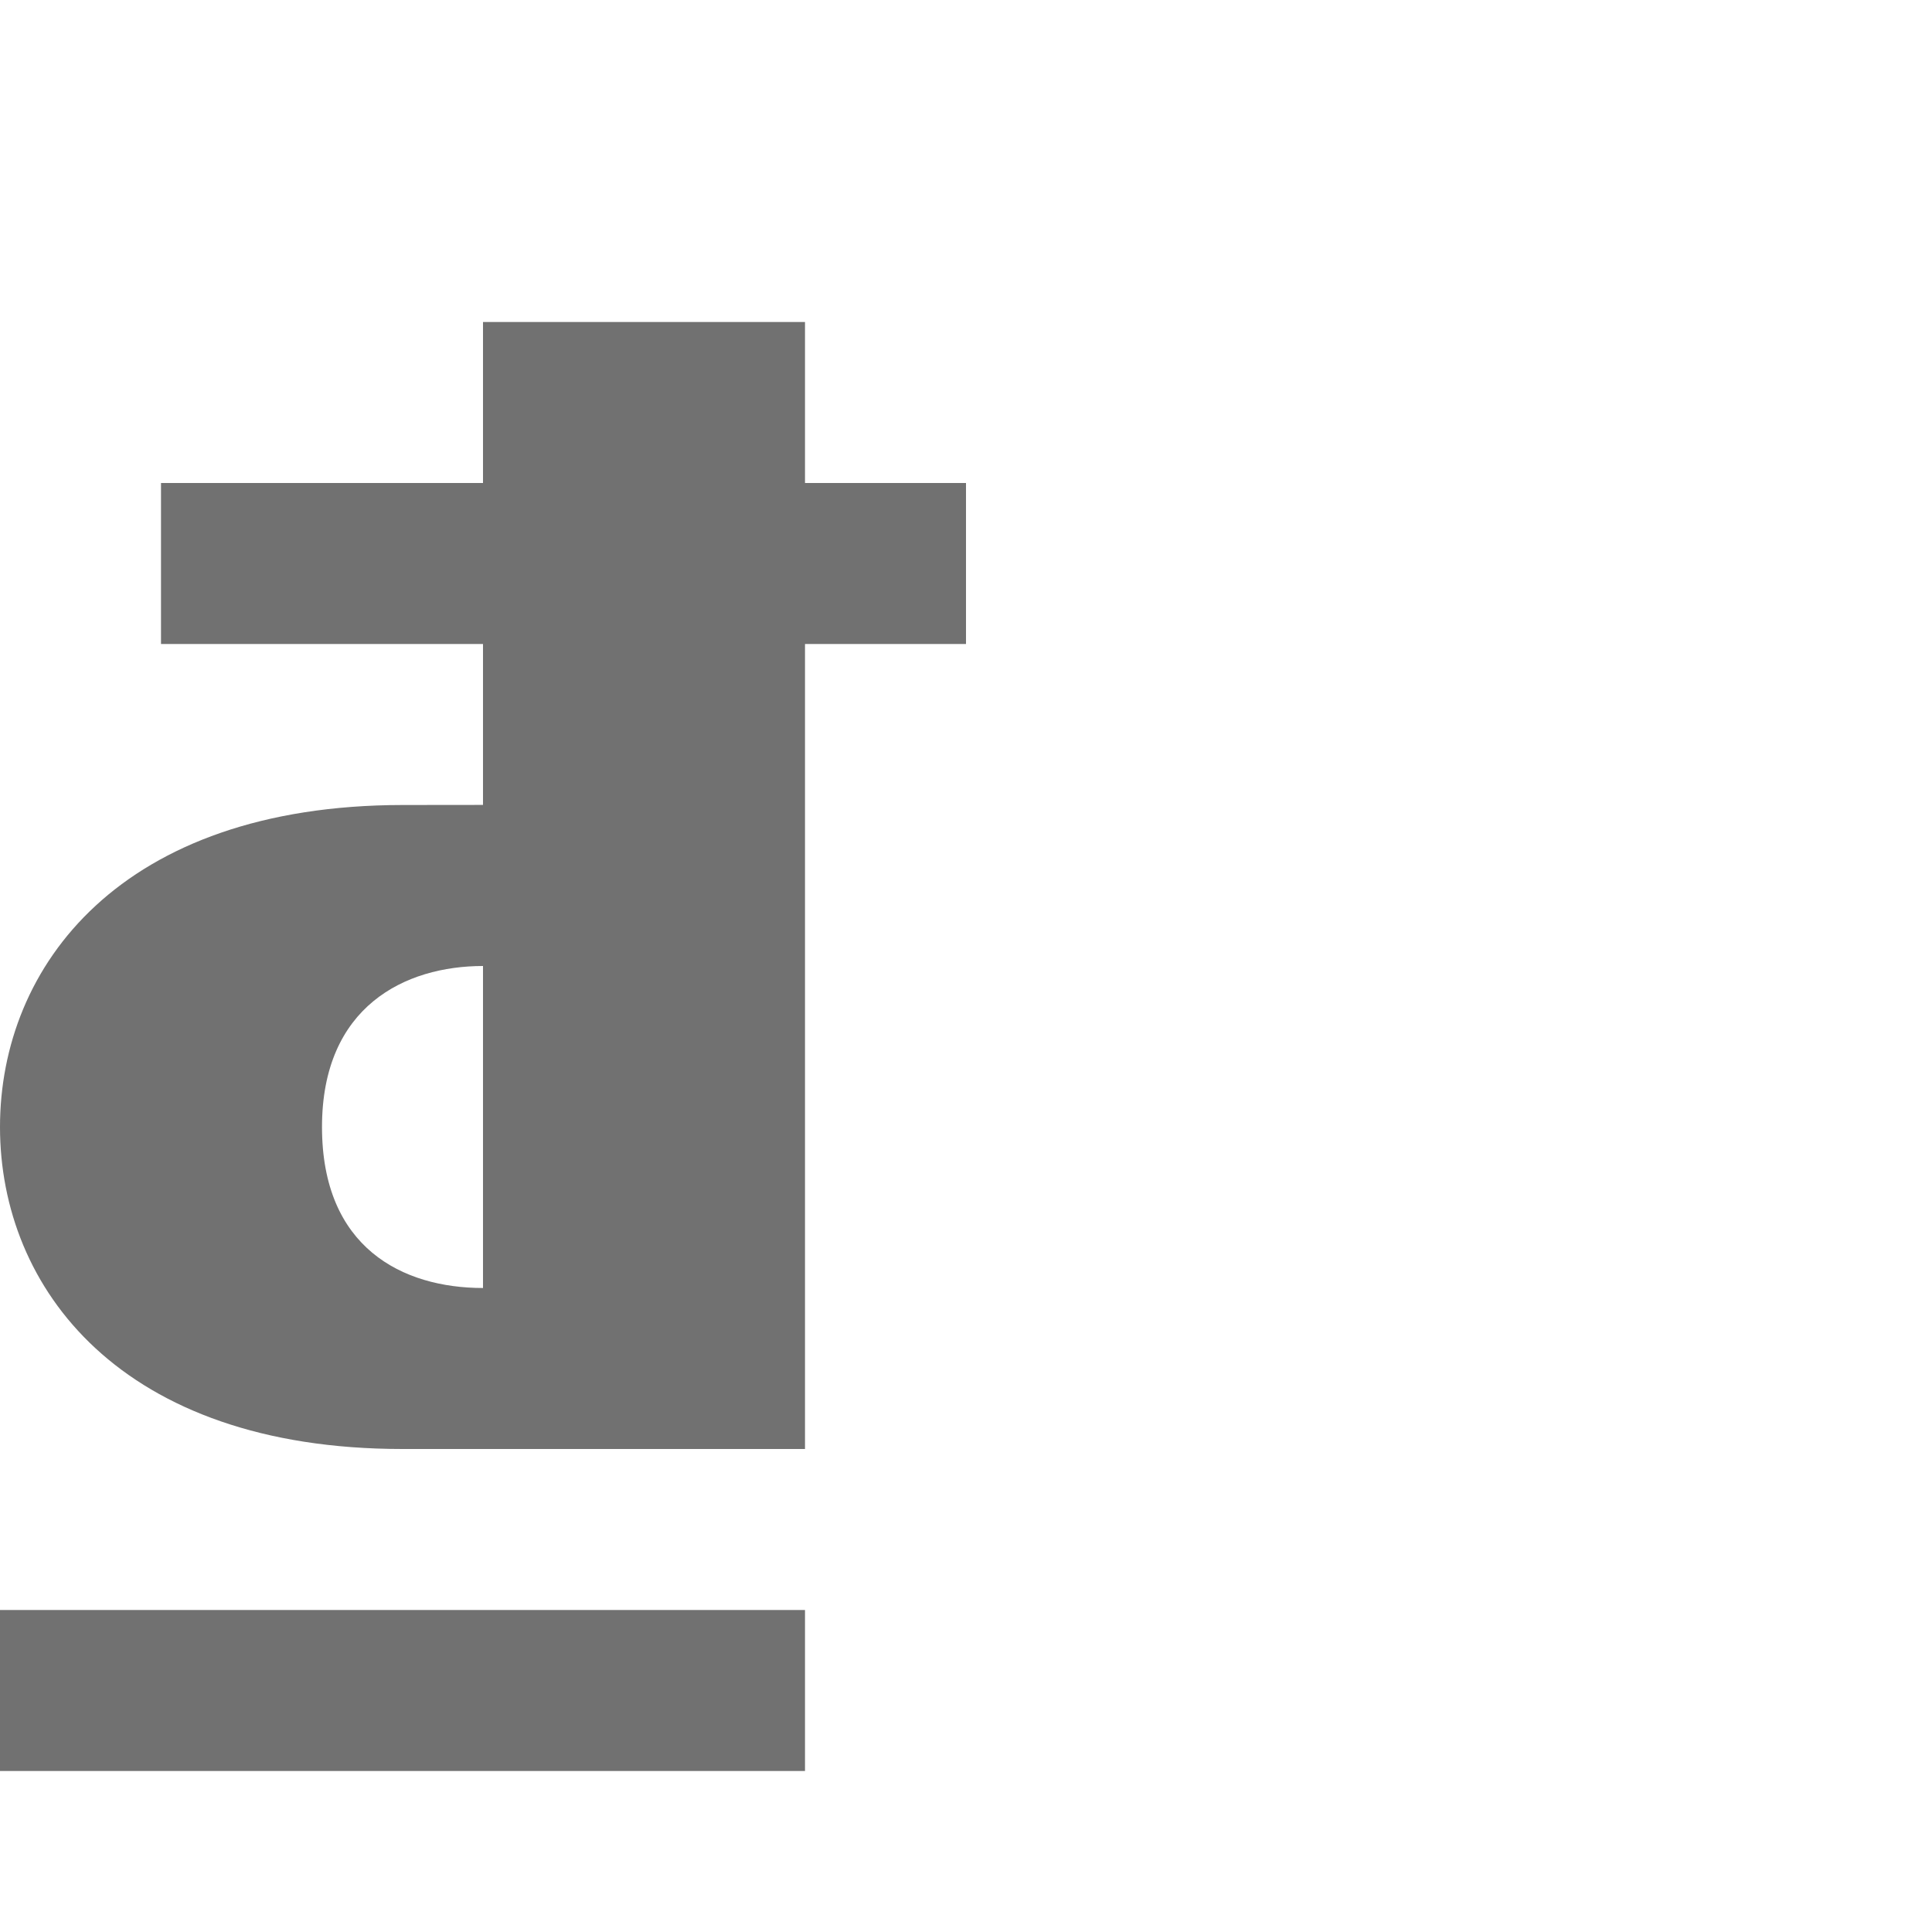
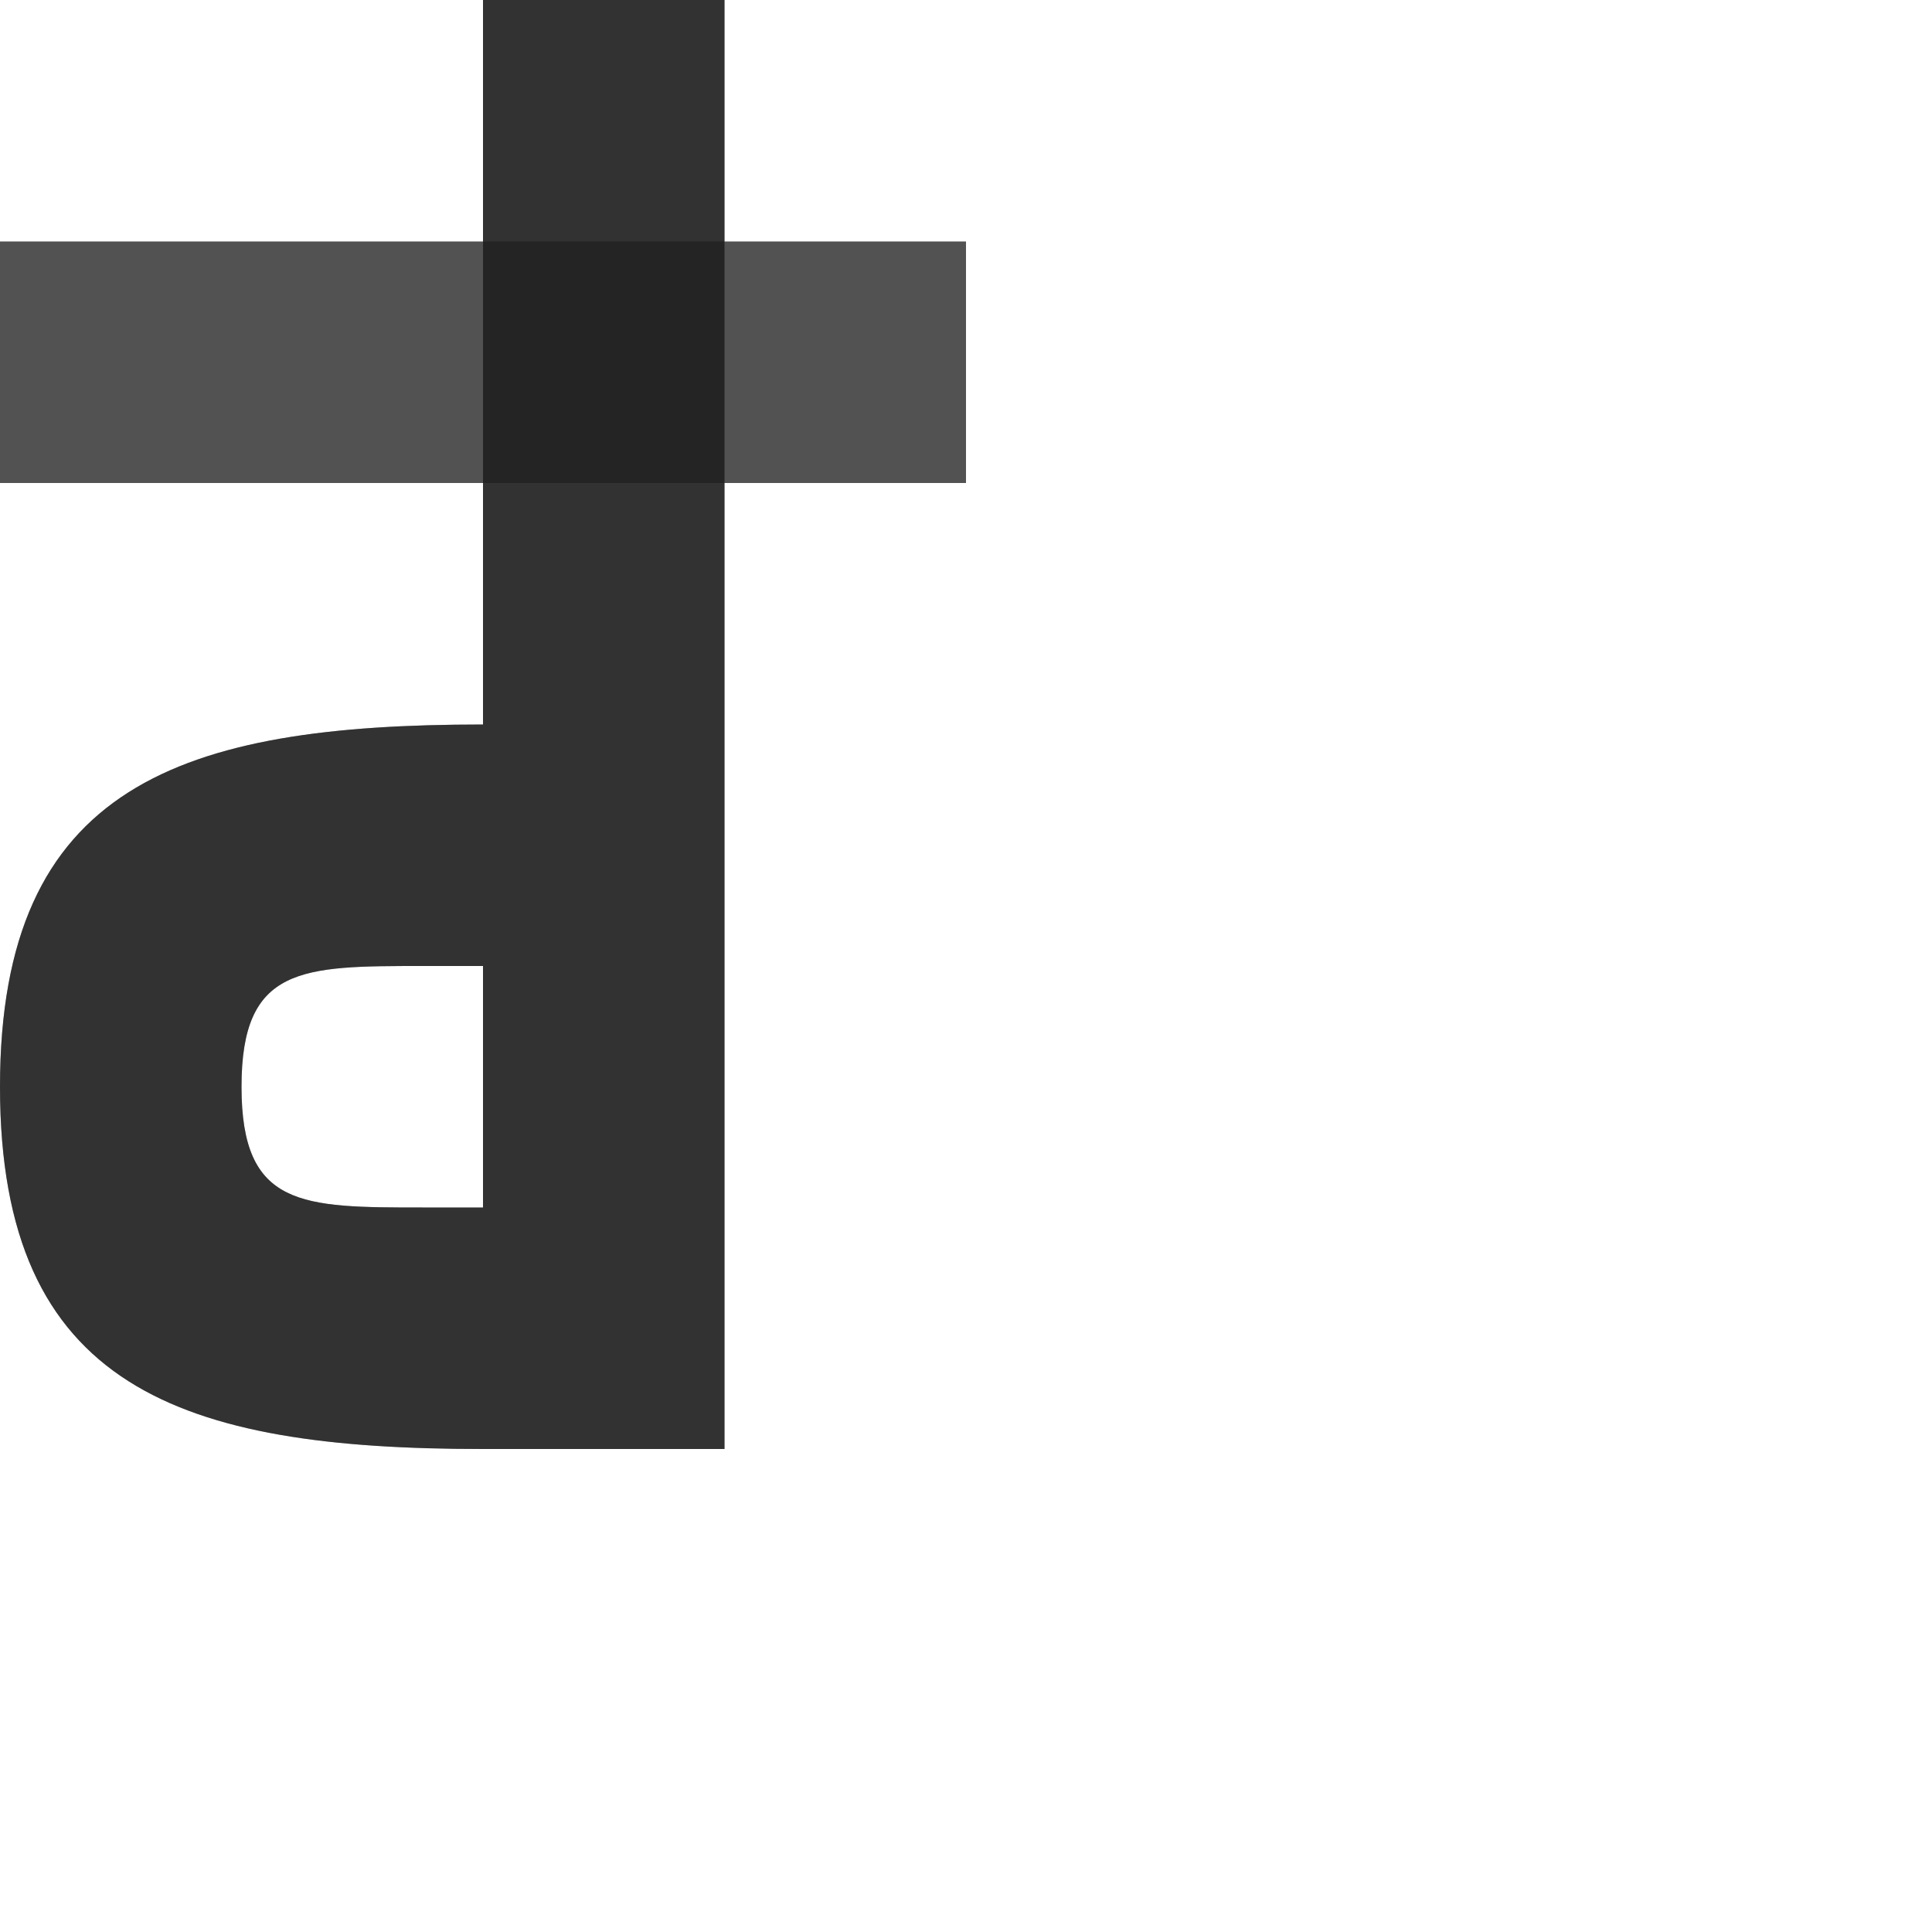
- <svg xmlns="http://www.w3.org/2000/svg" width="1200" height="1200" viewBox="0 0 1200 1200" version="1.1" id="svg1" xml:space="preserve">
+ <svg xmlns="http://www.w3.org/2000/svg" width="800" height="800" viewBox="0 0 800 800" version="1.1" id="svg1" xml:space="preserve">
  <defs id="defs1" />
  <g id="layer1">
-     <path id="path2" style="fill:#000000;fill-opacity:0.555;fill-rule:evenodd;stroke-width:1" d="M 300 200 L 300 300 L 100 300 L 100 400 L 300 400 L 300 499.947 L 250 500 C 75 500.184 -3.9999992e-05 600 0 700 C 3.9999992e-05 800 75 900 250 900 L 500 900 L 500 400 L 600 400 L 600 300 L 500 300 L 500 200 L 300 200 z M 300 600 L 300 800 C 250 800 200 775 200 700 C 200 625 251.715 600 300 600 z M 0 1000 L 0 1100 L 500 1100 L 500 1000 L 0 1000 z " />
+     <g id="layer1-5">
+       <path id="path352-3-2-3" style="fill:#000000;fill-opacity:0.555;fill-rule:evenodd;stroke:none;stroke-width:3px;stroke-linecap:butt;stroke-linejoin:miter;stroke-opacity:1" d="M 200,600 C 75,600 0,575 0,450 0,325 75,300 200,300 V 0 H 300 V 300 600 Z M 175,500 h 25 V 400 h -25 c -50,0 -75,0 -75,50 0,50 25,50 75,50 z" />
+       <rect style="opacity:0.49;fill:#000000;fill-opacity:0.555;fill-rule:evenodd;stroke:none;stroke-width:100;stroke-linecap:round;stroke-linejoin:round;stroke-miterlimit:4.5;stop-color:#000000" id="rect5577" width="400" height="100" x="0" y="100" />
+       <path id="path352-3-2-3-0" style="fill:#000000;fill-opacity:0.555;fill-rule:evenodd;stroke:none;stroke-width:3px;stroke-linecap:butt;stroke-linejoin:miter;stroke-opacity:1" d="M 200 0 L 200 100 L 0 100 L 0 200 L 200 200 L 200 300 C 75 300 0 325 0 450 C 0 575 75 600 200 600 L 300 600 L 300 300 L 300 200 L 400 200 L 400 100 L 300 100 L 300 0 L 200 0 z M 175 400 L 200 400 L 200 500 L 175 500 C 125 500 100 500 100 450 C 100 400 125 400 175 400 z " />
+     </g>
  </g>
</svg>
